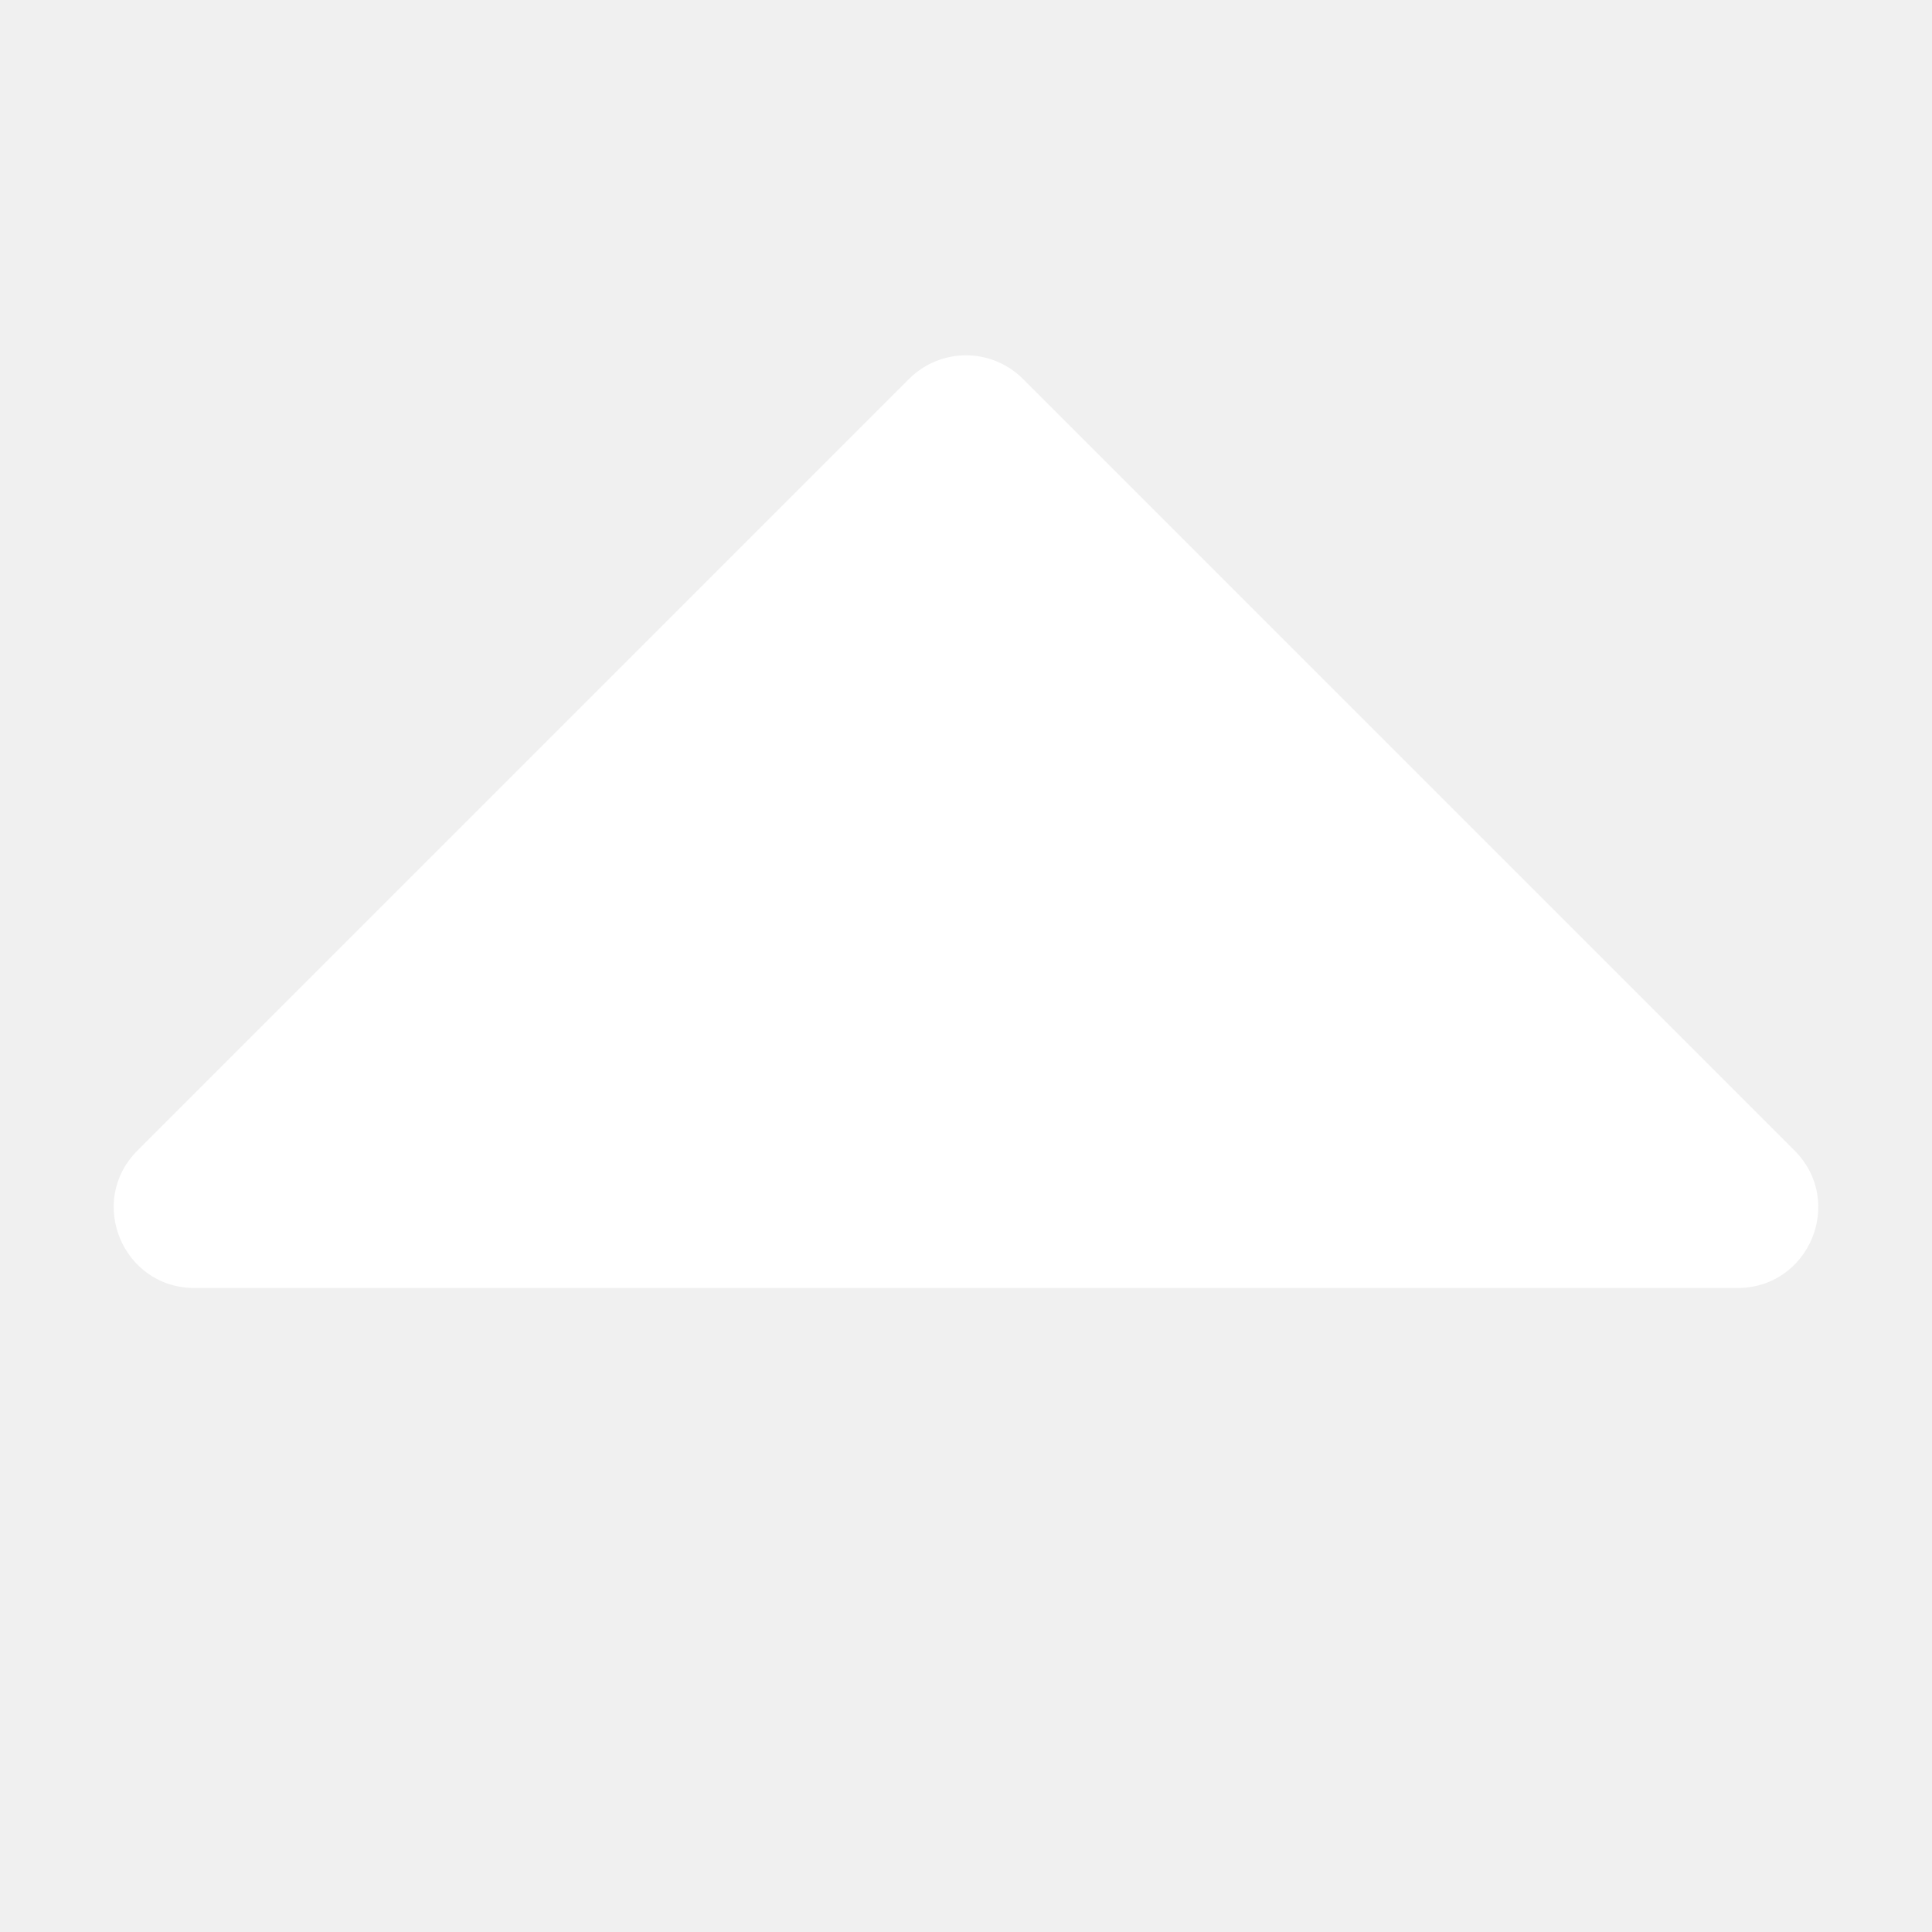
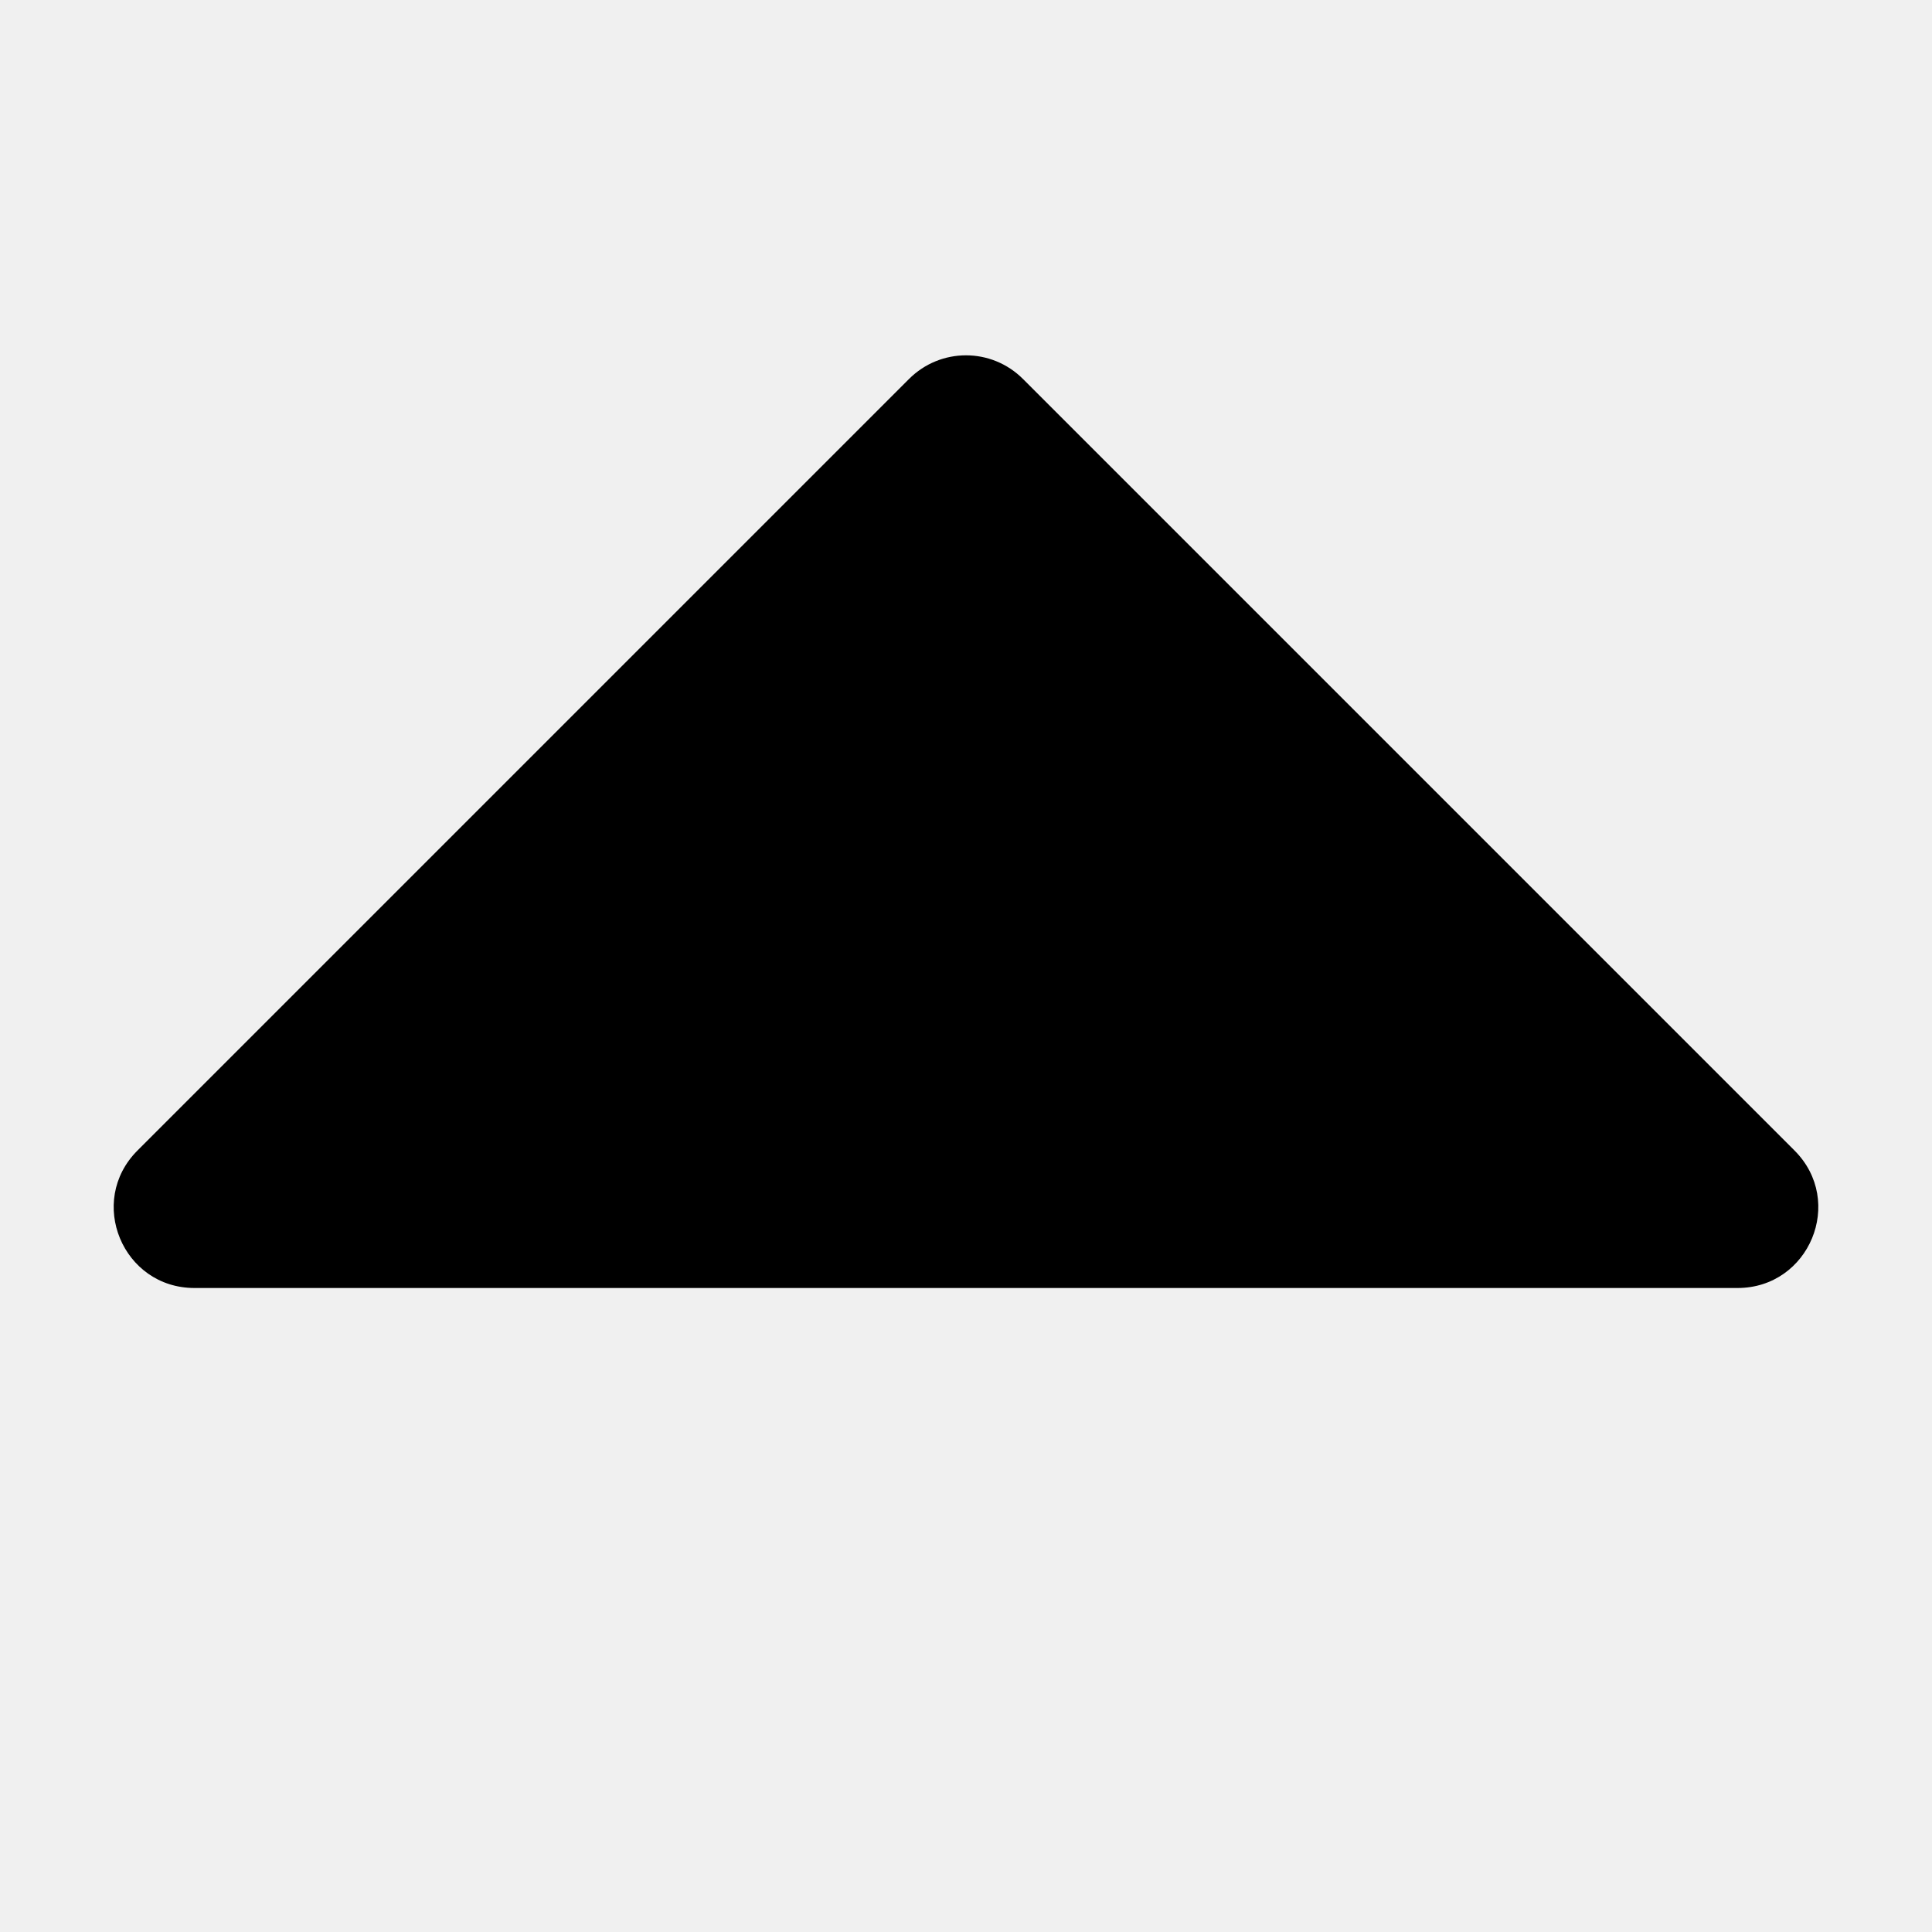
- <svg xmlns="http://www.w3.org/2000/svg" width="1em" height="1em" viewBox="0 0 6 6" fill="none">
-   <path d="M3.177 1.177C3.079 1.079 2.921 1.079 2.823 1.177L0.427 3.573C0.269 3.731 0.381 4 0.604 4L5.396 4C5.619 4 5.731 3.731 5.573 3.573L3.177 1.177Z" fill="white" />
+ <svg xmlns="http://www.w3.org/2000/svg" width="1em" height="1em" viewBox="0 0 6 6" fill="current">
+   <path d="M3.177 1.177C3.079 1.079 2.921 1.079 2.823 1.177L0.427 3.573C0.269 3.731 0.381 4 0.604 4L5.396 4C5.619 4 5.731 3.731 5.573 3.573L3.177 1.177Z" fill="current" />
</svg>
